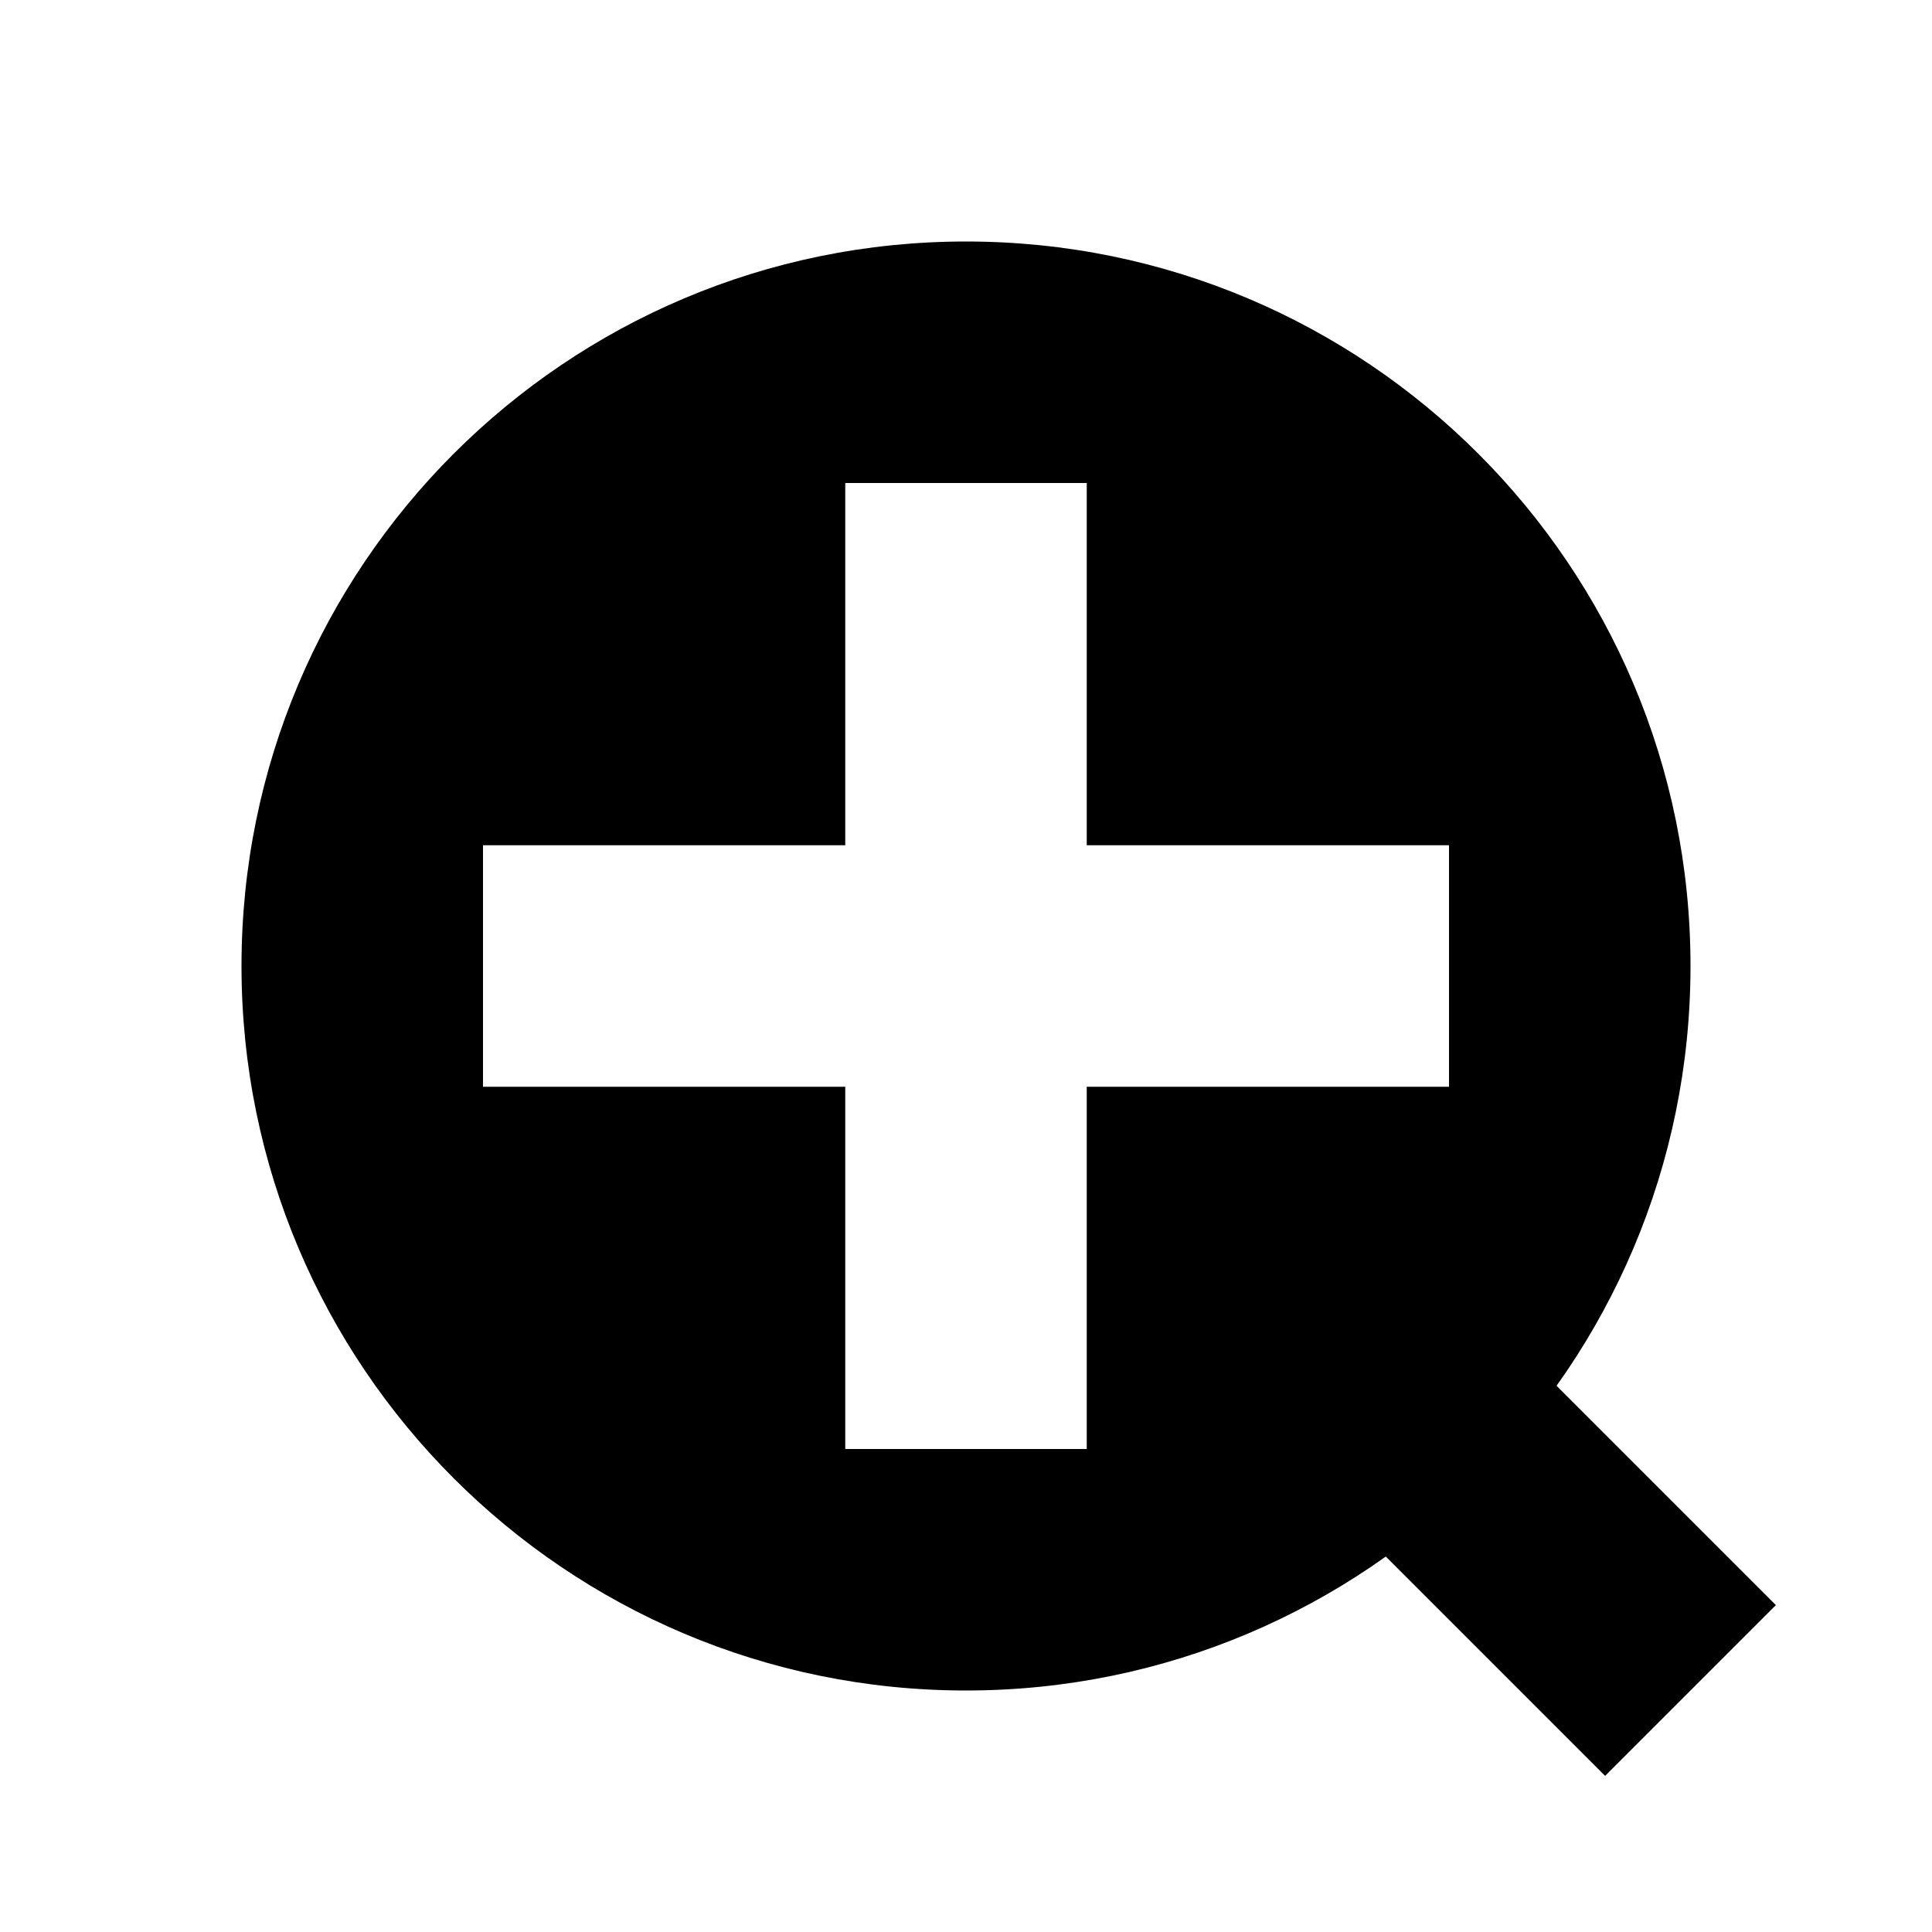
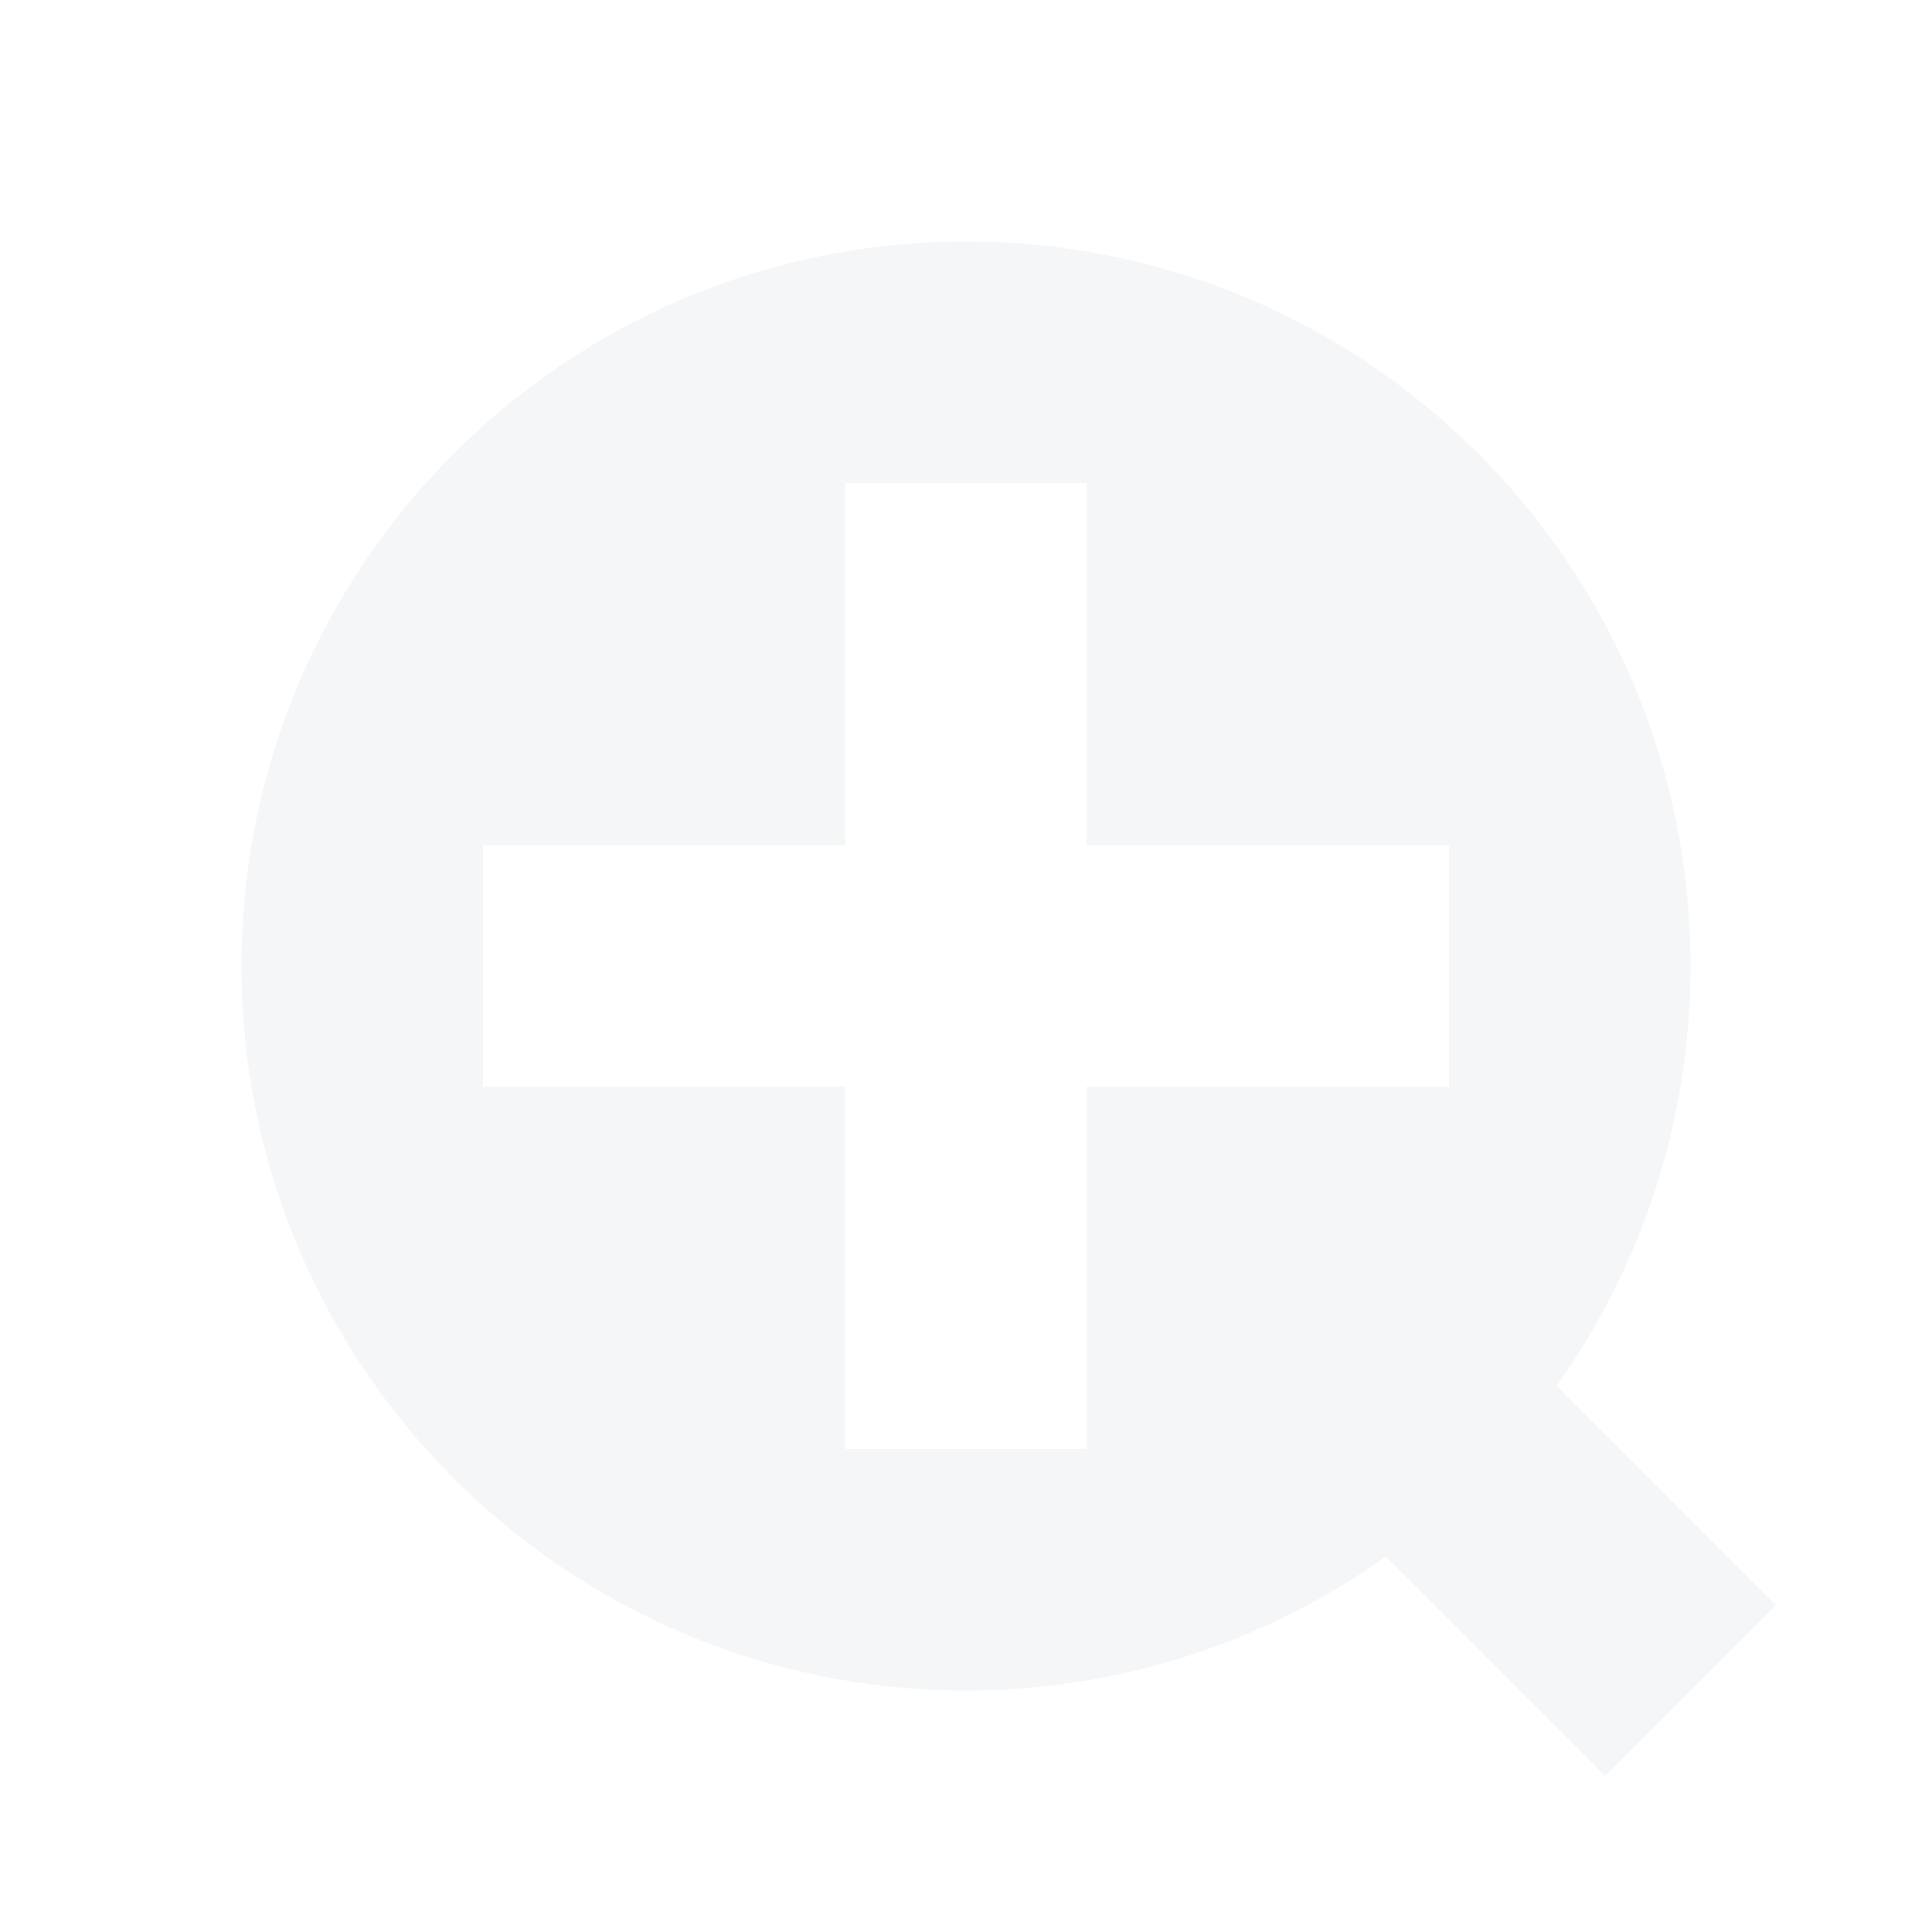
- <svg xmlns="http://www.w3.org/2000/svg" fill="none" viewBox="0 0 16 16">
-   <defs />
-   <path stroke="currentColor" stroke-width="2" d="M11 11l3 3" />
-   <path fill="currentColor" fill-rule="evenodd" d="M14 8A6 6 0 112 8a6 6 0 0112 0zM7 9H4V7h3V4h2v3h3v2H9v3H7V9z" clip-rule="evenodd" />
+ <svg xmlns="http://www.w3.org/2000/svg" width="16" height="16" viewBox="0 0 16 16" fill="none">
+   <path d="M11 11L14 14" stroke="#F4F6F8" stroke-width="2" />
+   <path fill-rule="evenodd" clip-rule="evenodd" d="M14 8C14 11.314 11.314 14 8 14C4.686 14 2 11.314 2 8C2 4.686 4.686 2 8 2C11.314 2 14 4.686 14 8ZM7 9H4V7H7V4H9V7H12V9H9V12H7V9Z" fill="#F4F6F8" />
</svg>
